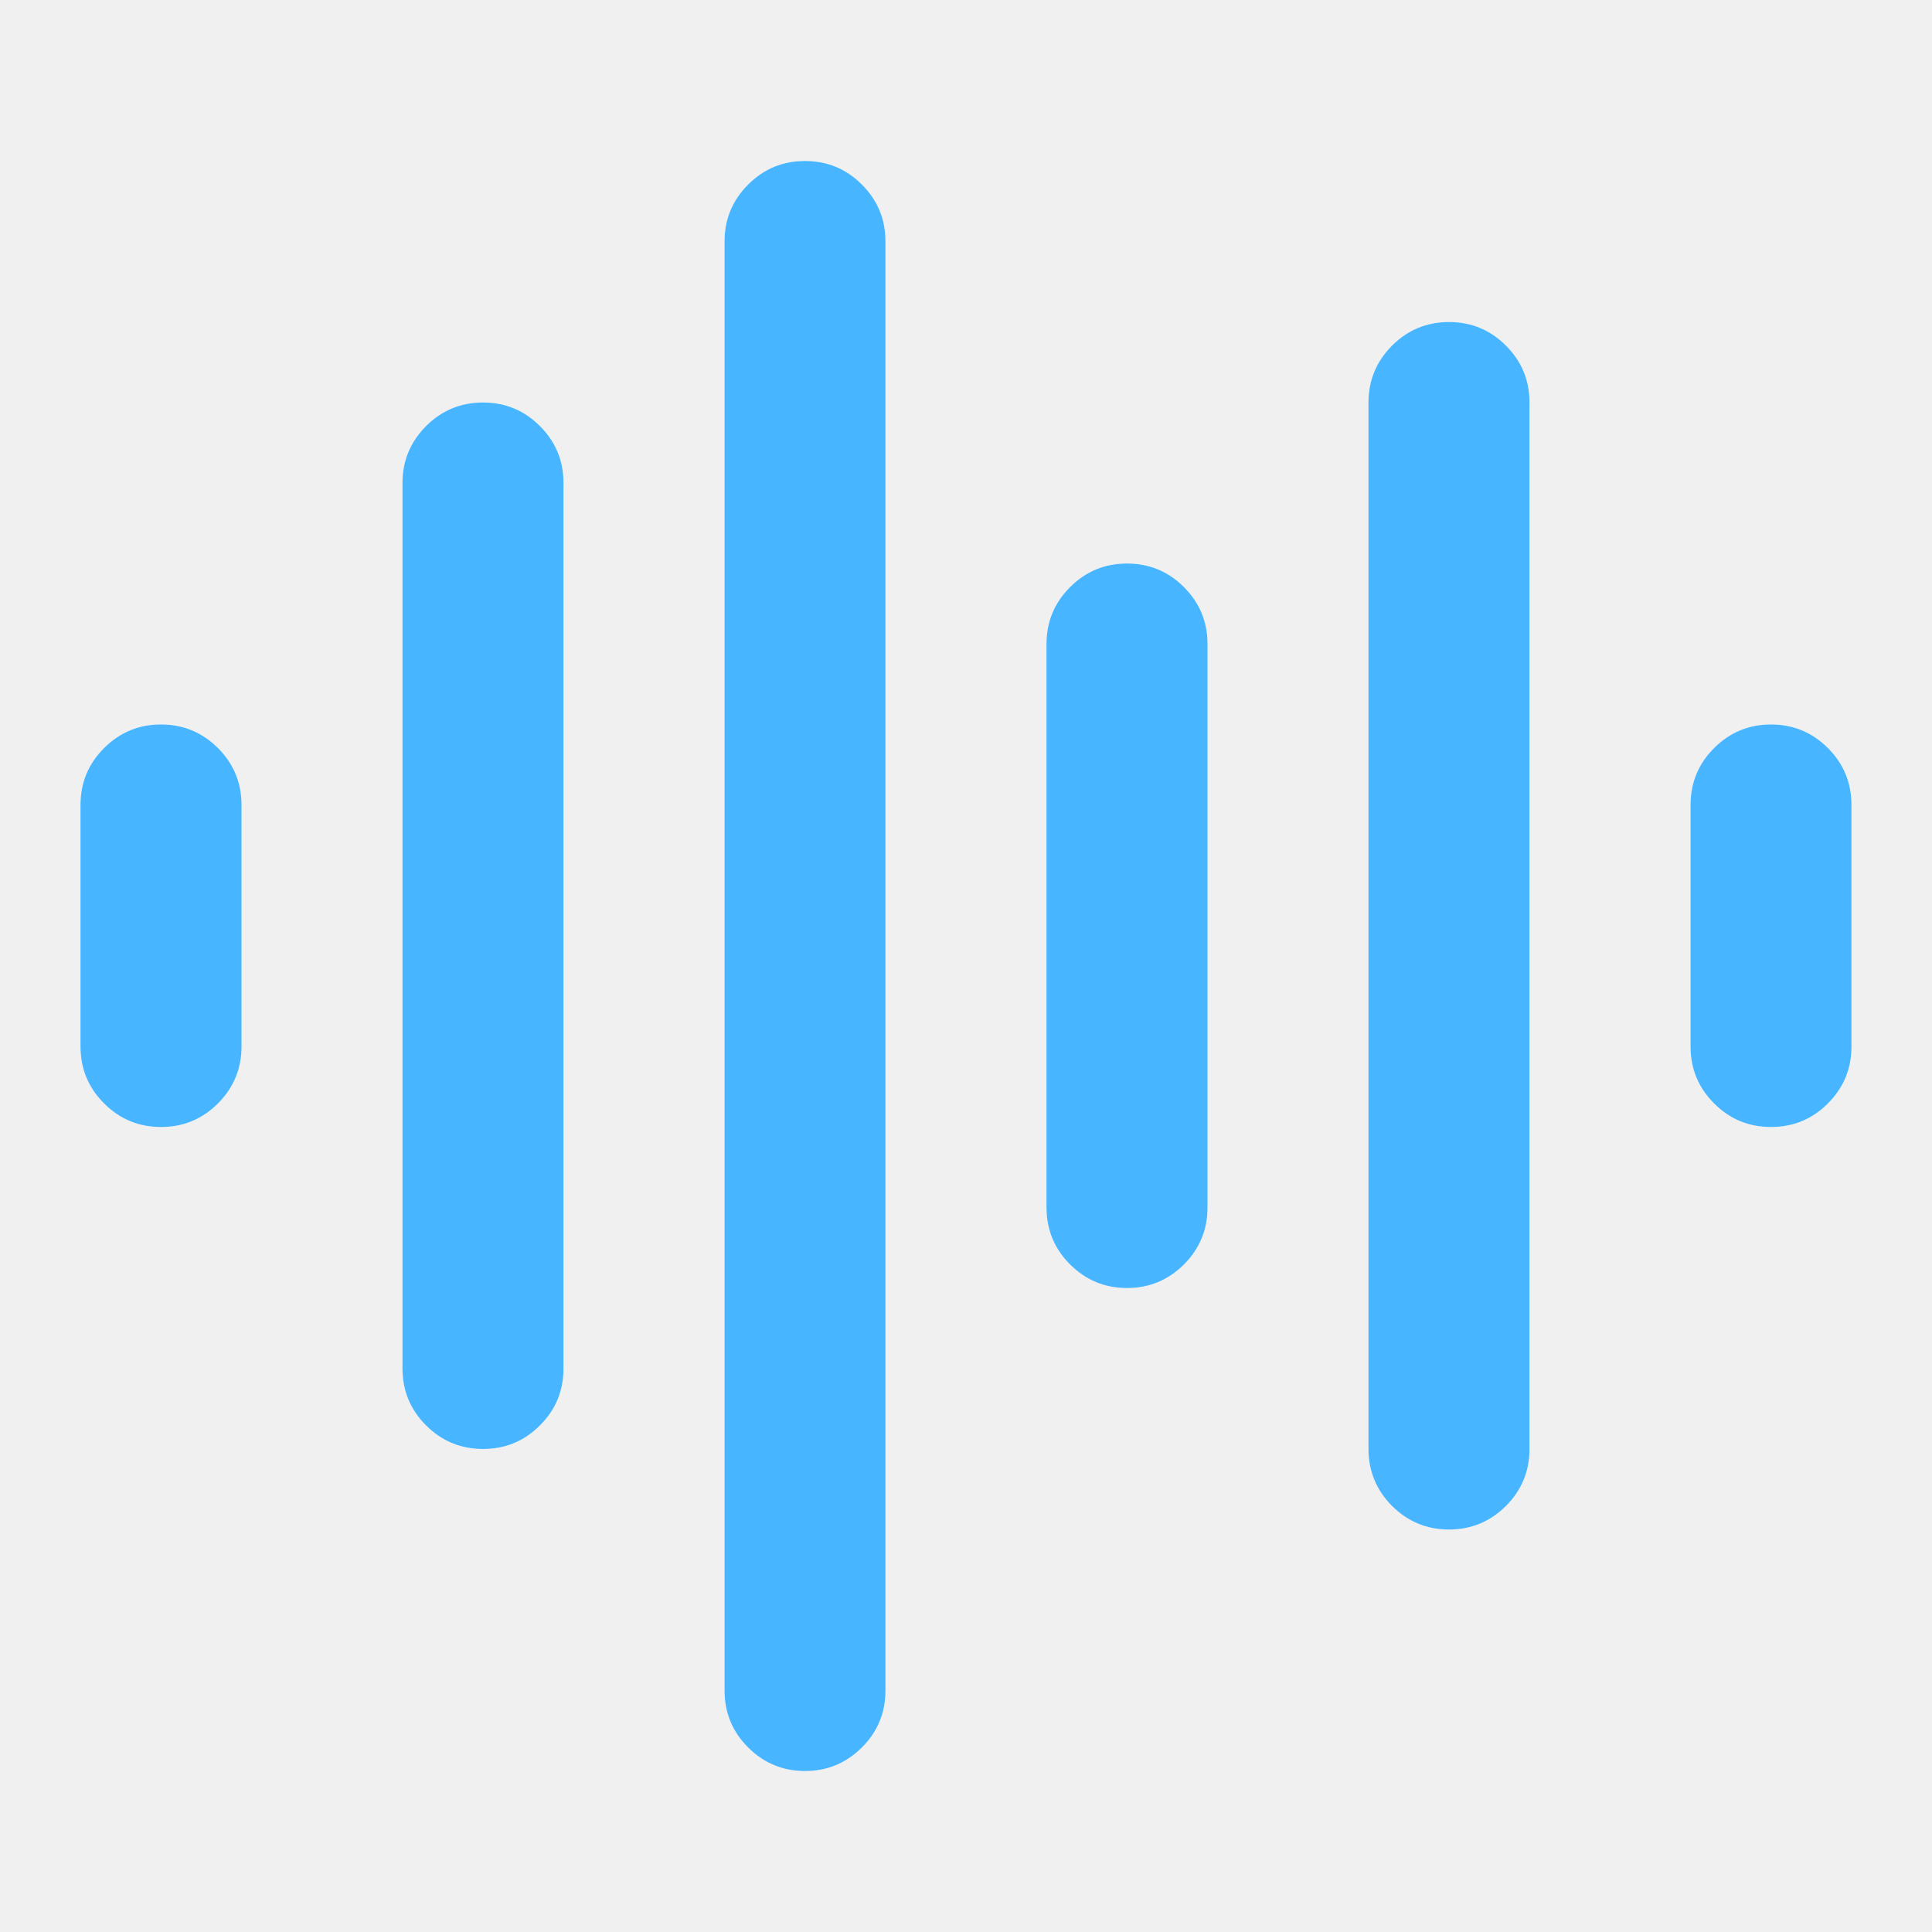
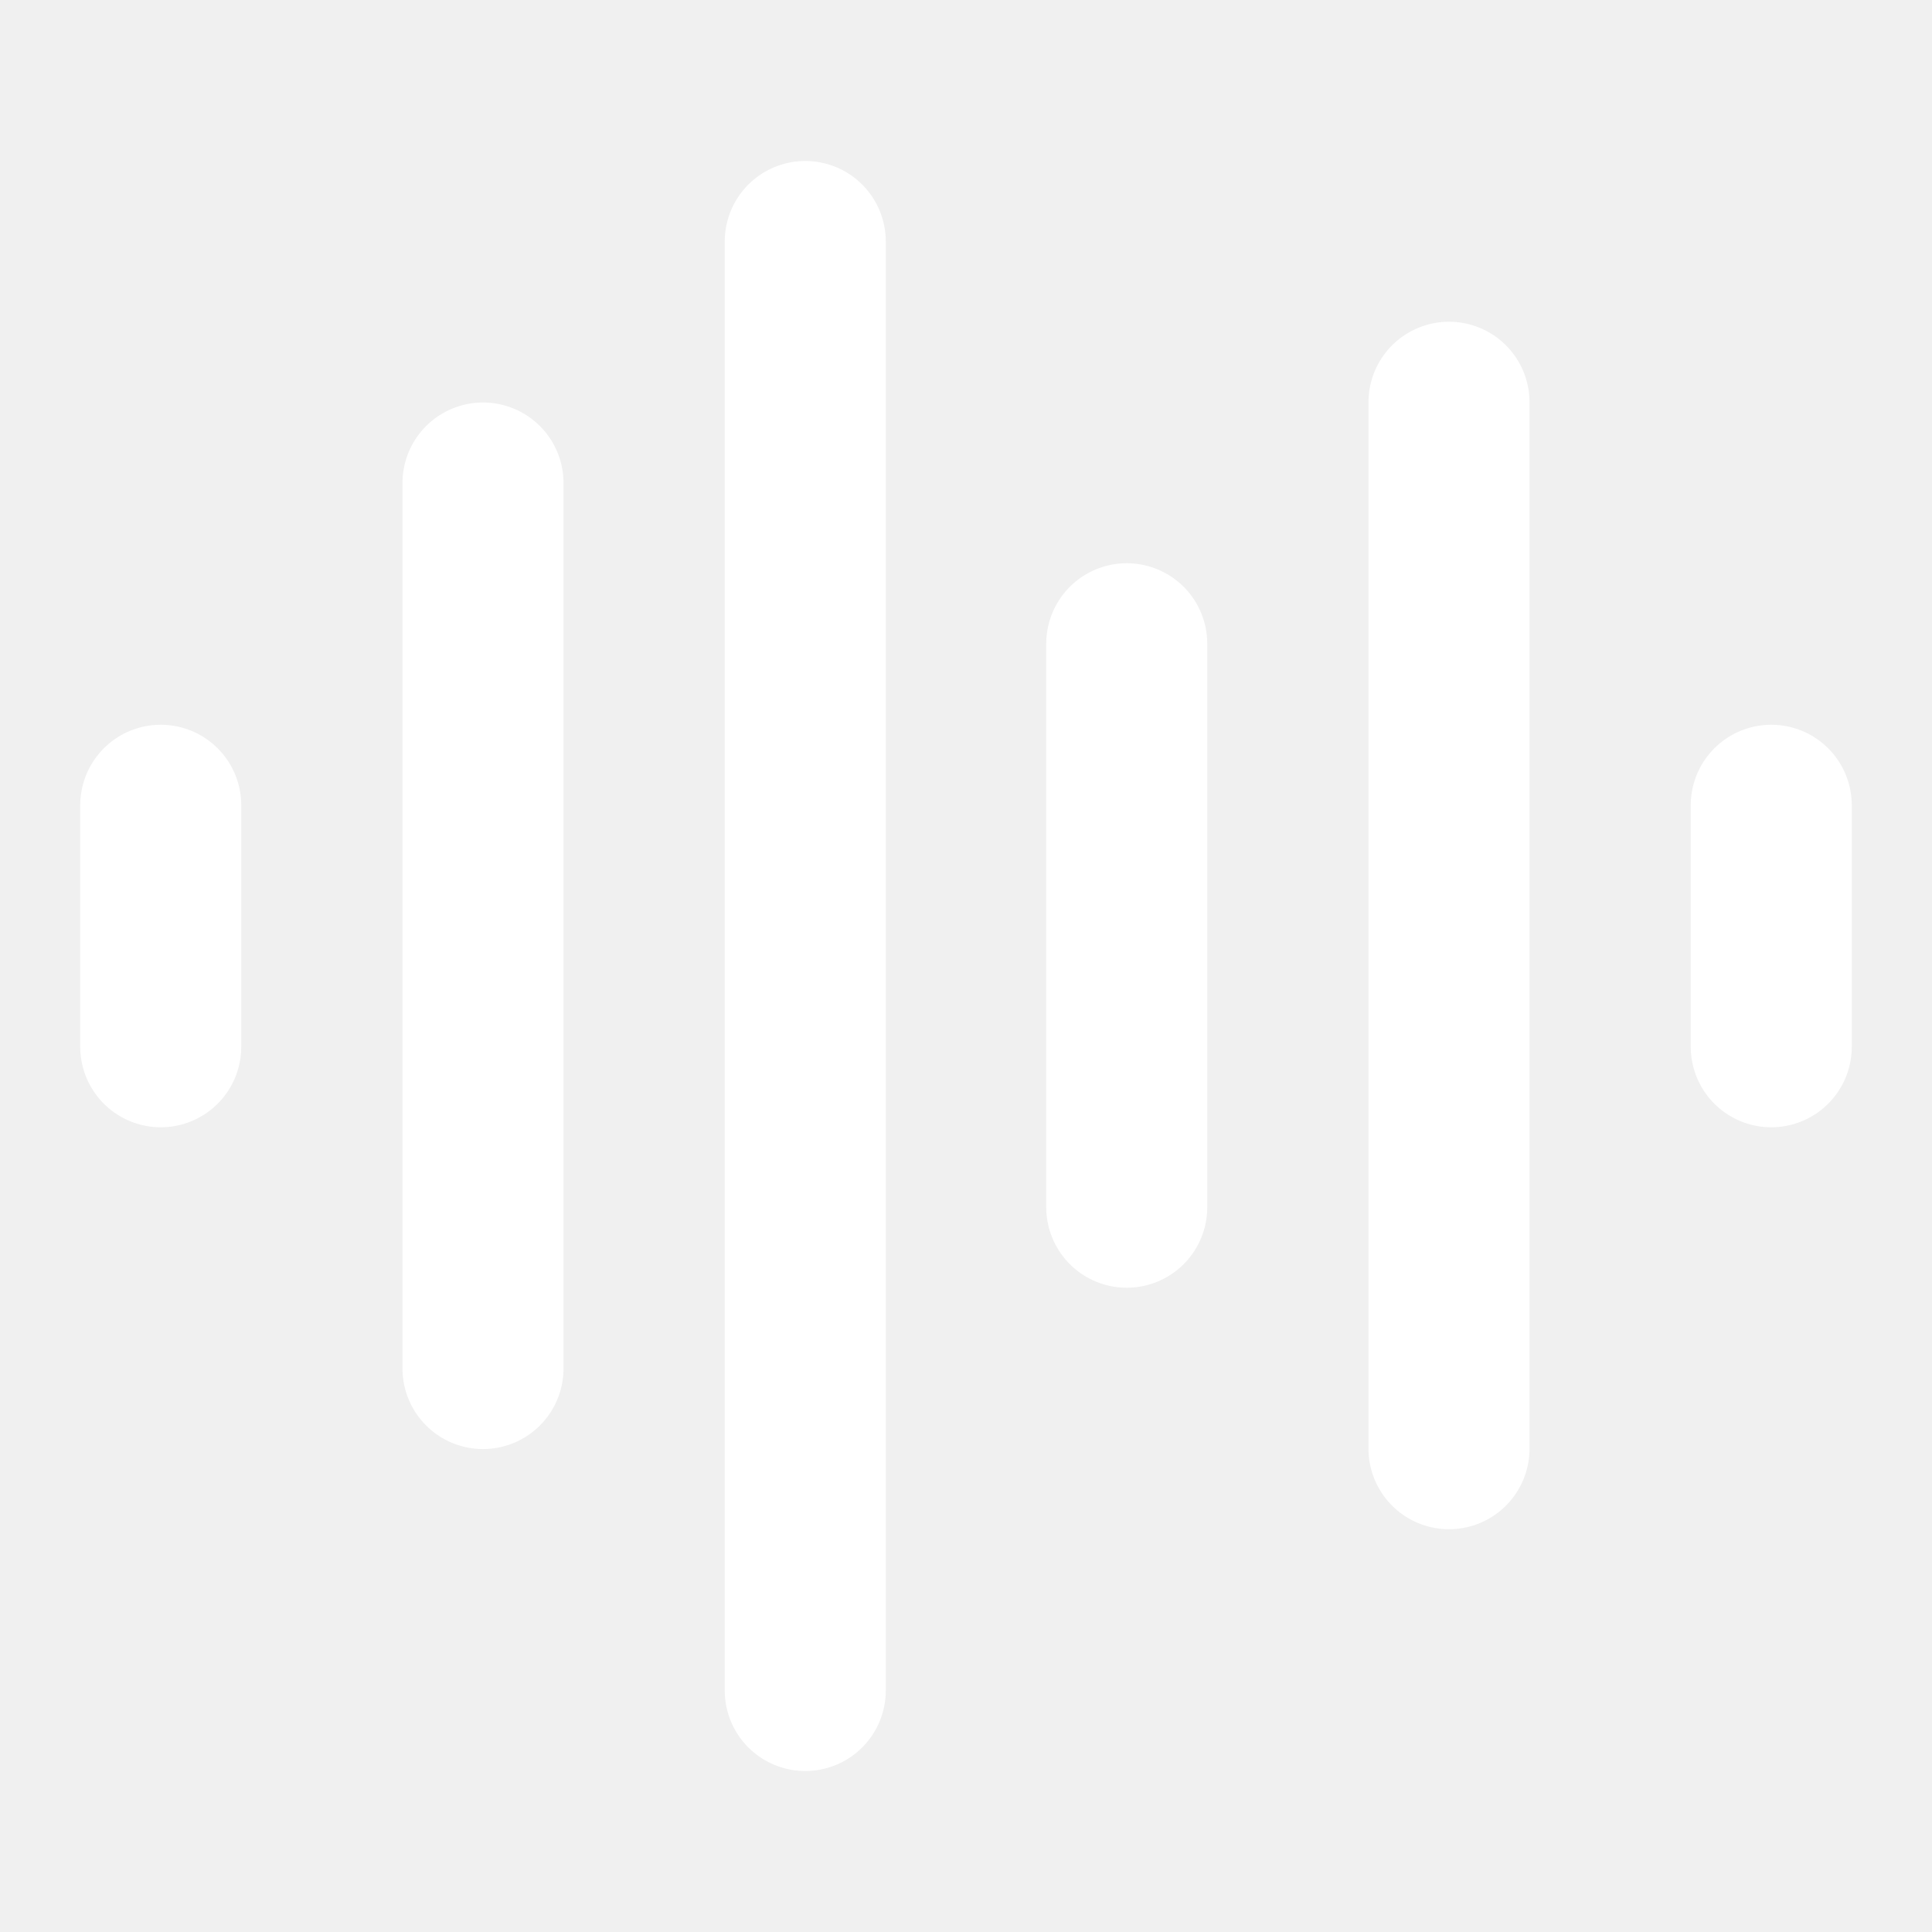
- <svg xmlns="http://www.w3.org/2000/svg" width="20" height="20">
-   <path fill="#FFF" transform="matrix(1 0 0 1 0.833333 1.66667)" d="M0.833 5.833C0.603 5.833 0.407 5.915 0.244 6.077C0.081 6.24 0 6.436 0 6.667L0 9.167C-0 9.397 0.081 9.593 0.244 9.756C0.407 9.919 0.603 10 0.833 10C1.063 10 1.26 9.919 1.423 9.756C1.585 9.593 1.667 9.397 1.667 9.167L1.667 6.667C1.667 6.436 1.585 6.24 1.423 6.077C1.26 5.915 1.063 5.833 0.833 5.833ZM4.167 2.5C3.937 2.5 3.74 2.581 3.577 2.744C3.415 2.907 3.333 3.103 3.333 3.333L3.333 12.5C3.333 12.73 3.415 12.927 3.577 13.089C3.74 13.252 3.937 13.333 4.167 13.333C4.397 13.333 4.593 13.252 4.756 13.089C4.919 12.927 5 12.73 5 12.5L5 3.333C5 3.103 4.919 2.907 4.756 2.744C4.593 2.581 4.397 2.5 4.167 2.5ZM7.5 0C7.27 0 7.074 0.081 6.911 0.244C6.748 0.407 6.667 0.603 6.667 0.833L6.667 15.833C6.667 16.063 6.748 16.26 6.911 16.423C7.074 16.585 7.27 16.667 7.5 16.667C7.73 16.667 7.926 16.585 8.089 16.423C8.252 16.26 8.333 16.063 8.333 15.833L8.333 0.833C8.333 0.603 8.252 0.407 8.089 0.244C7.926 0.081 7.73 0 7.5 0ZM10.833 4.167C10.603 4.167 10.407 4.248 10.244 4.411C10.081 4.574 10 4.77 10 5L10 10.833C10 11.063 10.081 11.26 10.244 11.423C10.407 11.585 10.603 11.667 10.833 11.667C11.063 11.667 11.26 11.585 11.423 11.423C11.585 11.26 11.667 11.063 11.667 10.833L11.667 5C11.667 4.77 11.585 4.574 11.423 4.411C11.26 4.248 11.063 4.167 10.833 4.167ZM14.167 1.667C13.937 1.667 13.74 1.748 13.577 1.911C13.415 2.074 13.333 2.27 13.333 2.5L13.333 13.333C13.333 13.563 13.415 13.76 13.577 13.923C13.74 14.085 13.937 14.167 14.167 14.167C14.397 14.167 14.593 14.085 14.756 13.923C14.919 13.76 15 13.563 15 13.333L15 2.5C15 2.27 14.919 2.074 14.756 1.911C14.593 1.748 14.397 1.667 14.167 1.667ZM17.5 5.833C17.27 5.833 17.073 5.915 16.911 6.077C16.748 6.24 16.667 6.436 16.667 6.667L16.667 9.167C16.667 9.397 16.748 9.593 16.911 9.756C17.073 9.919 17.27 10 17.5 10C17.73 10 17.927 9.919 18.089 9.756C18.252 9.593 18.333 9.397 18.333 9.167L18.333 6.667C18.333 6.436 18.252 6.24 18.089 6.077C17.927 5.915 17.73 5.833 17.5 5.833Z" />
-   <path fill="#47B5FF" transform="matrix(1 0 0 1 0.833333 1.66667)" d="M0.833 5.833C0.603 5.833 0.407 5.915 0.244 6.077C0.081 6.24 0 6.436 0 6.667L0 9.167C-0 9.397 0.081 9.593 0.244 9.756C0.407 9.919 0.603 10 0.833 10C1.063 10 1.26 9.919 1.423 9.756C1.585 9.593 1.667 9.397 1.667 9.167L1.667 6.667C1.667 6.436 1.585 6.24 1.423 6.077C1.26 5.915 1.063 5.833 0.833 5.833ZM4.167 2.5C3.937 2.5 3.74 2.581 3.577 2.744C3.415 2.907 3.333 3.103 3.333 3.333L3.333 12.5C3.333 12.73 3.415 12.927 3.577 13.089C3.74 13.252 3.937 13.333 4.167 13.333C4.397 13.333 4.593 13.252 4.756 13.089C4.919 12.927 5 12.73 5 12.5L5 3.333C5 3.103 4.919 2.907 4.756 2.744C4.593 2.581 4.397 2.5 4.167 2.5ZM7.5 0C7.27 0 7.074 0.081 6.911 0.244C6.748 0.407 6.667 0.603 6.667 0.833L6.667 15.833C6.667 16.063 6.748 16.26 6.911 16.423C7.074 16.585 7.27 16.667 7.5 16.667C7.73 16.667 7.926 16.585 8.089 16.423C8.252 16.26 8.333 16.063 8.333 15.833L8.333 0.833C8.333 0.603 8.252 0.407 8.089 0.244C7.926 0.081 7.73 0 7.5 0ZM10.833 4.167C10.603 4.167 10.407 4.248 10.244 4.411C10.081 4.574 10 4.77 10 5L10 10.833C10 11.063 10.081 11.26 10.244 11.423C10.407 11.585 10.603 11.667 10.833 11.667C11.063 11.667 11.26 11.585 11.423 11.423C11.585 11.26 11.667 11.063 11.667 10.833L11.667 5C11.667 4.77 11.585 4.574 11.423 4.411C11.26 4.248 11.063 4.167 10.833 4.167ZM14.167 1.667C13.937 1.667 13.74 1.748 13.577 1.911C13.415 2.074 13.333 2.27 13.333 2.5L13.333 13.333C13.333 13.563 13.415 13.76 13.577 13.923C13.74 14.085 13.937 14.167 14.167 14.167C14.397 14.167 14.593 14.085 14.756 13.923C14.919 13.76 15 13.563 15 13.333L15 2.5C15 2.27 14.919 2.074 14.756 1.911C14.593 1.748 14.397 1.667 14.167 1.667ZM17.5 5.833C17.27 5.833 17.073 5.915 16.911 6.077C16.748 6.24 16.667 6.436 16.667 6.667L16.667 9.167C16.667 9.397 16.748 9.593 16.911 9.756C17.073 9.919 17.27 10 17.5 10C17.73 10 17.927 9.919 18.089 9.756C18.252 9.593 18.333 9.397 18.333 9.167L18.333 6.667C18.333 6.436 18.252 6.24 18.089 6.077C17.927 5.915 17.73 5.833 17.5 5.833Z" />
+ <svg xmlns="http://www.w3.org/2000/svg" width="20" height="20" viewBox="0 0 20 20" fill="none">
+   <path d="M1.664 8.336V10.836" stroke-width="1.667" stroke-linecap="round" stroke-linejoin="round" stroke="white" />
+   <path d="M5 5V14.167" stroke-width="1.667" stroke-linecap="round" stroke-linejoin="round" stroke="white" />
+   <path d="M8.336 2.5V17.5" stroke-width="1.667" stroke-linecap="round" stroke-linejoin="round" stroke="white" />
+   <path d="M11.664 6.664V12.497" stroke-width="1.667" stroke-linecap="round" stroke-linejoin="round" stroke="white" />
+   <path d="M15 4.164V14.997" stroke-width="1.667" stroke-linecap="round" stroke-linejoin="round" stroke="white" />
+   <path d="M18.336 8.336V10.836" stroke-width="1.667" stroke-linecap="round" stroke-linejoin="round" stroke="white" />
</svg>
